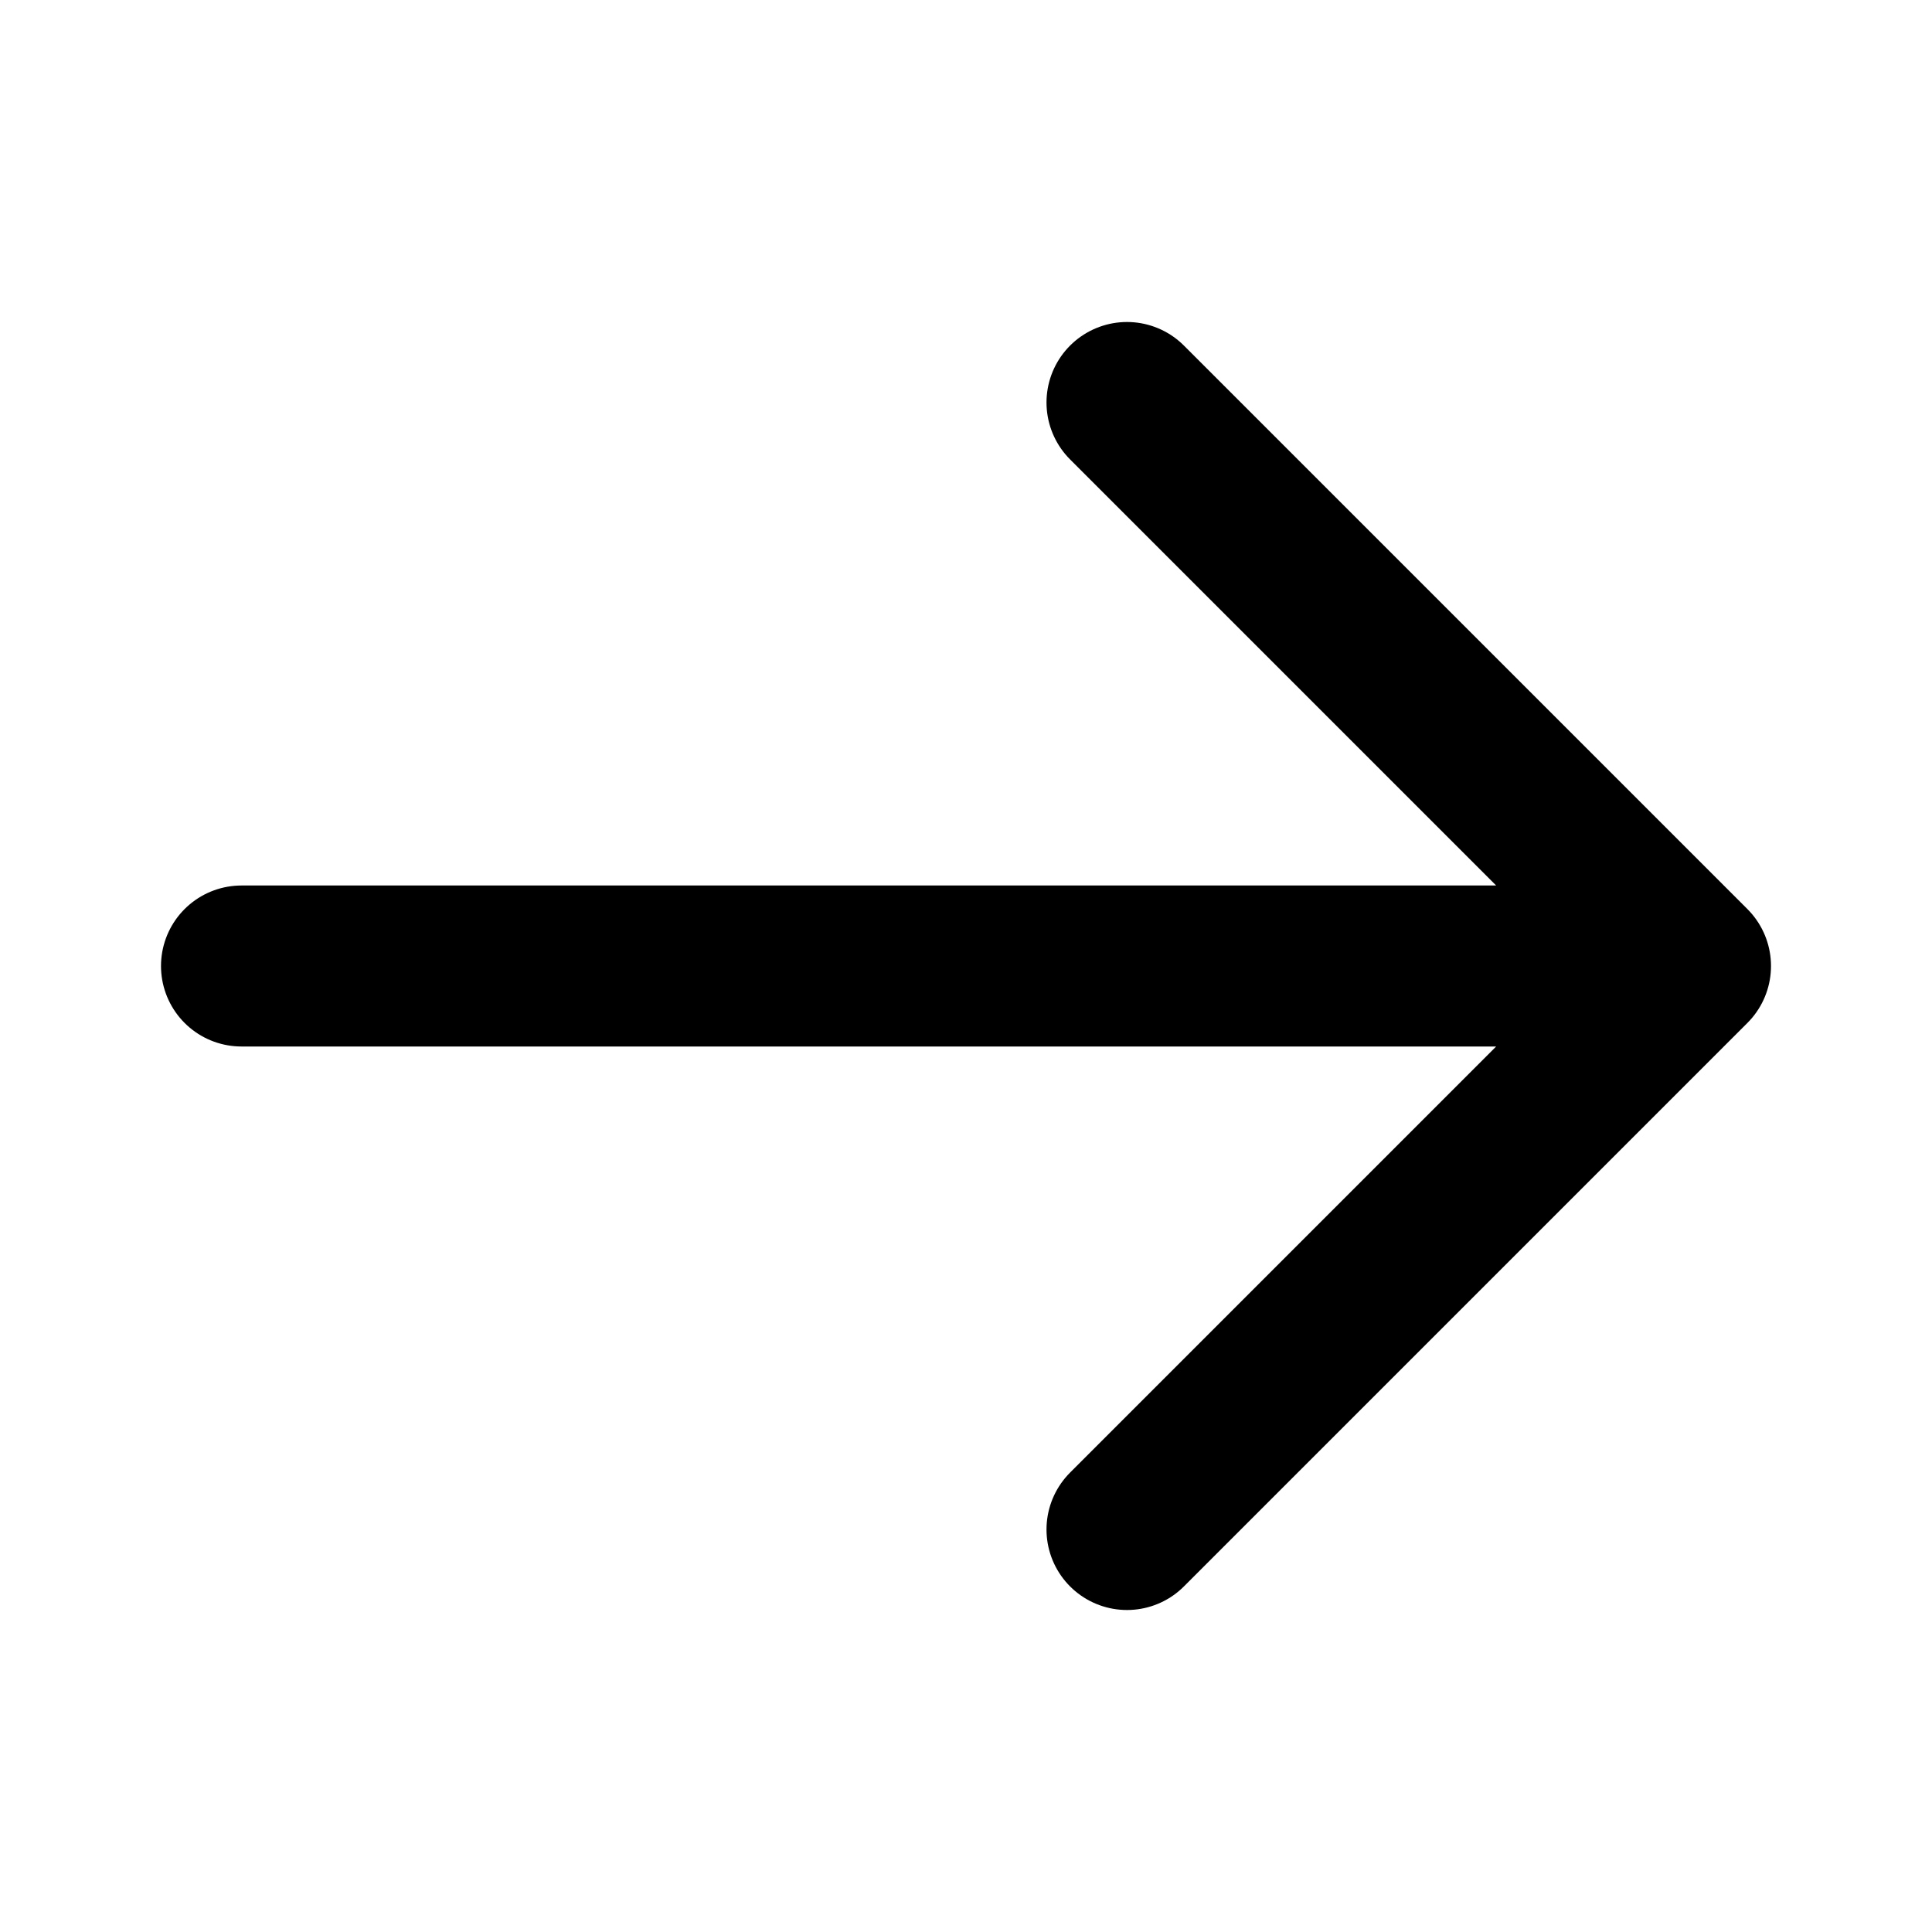
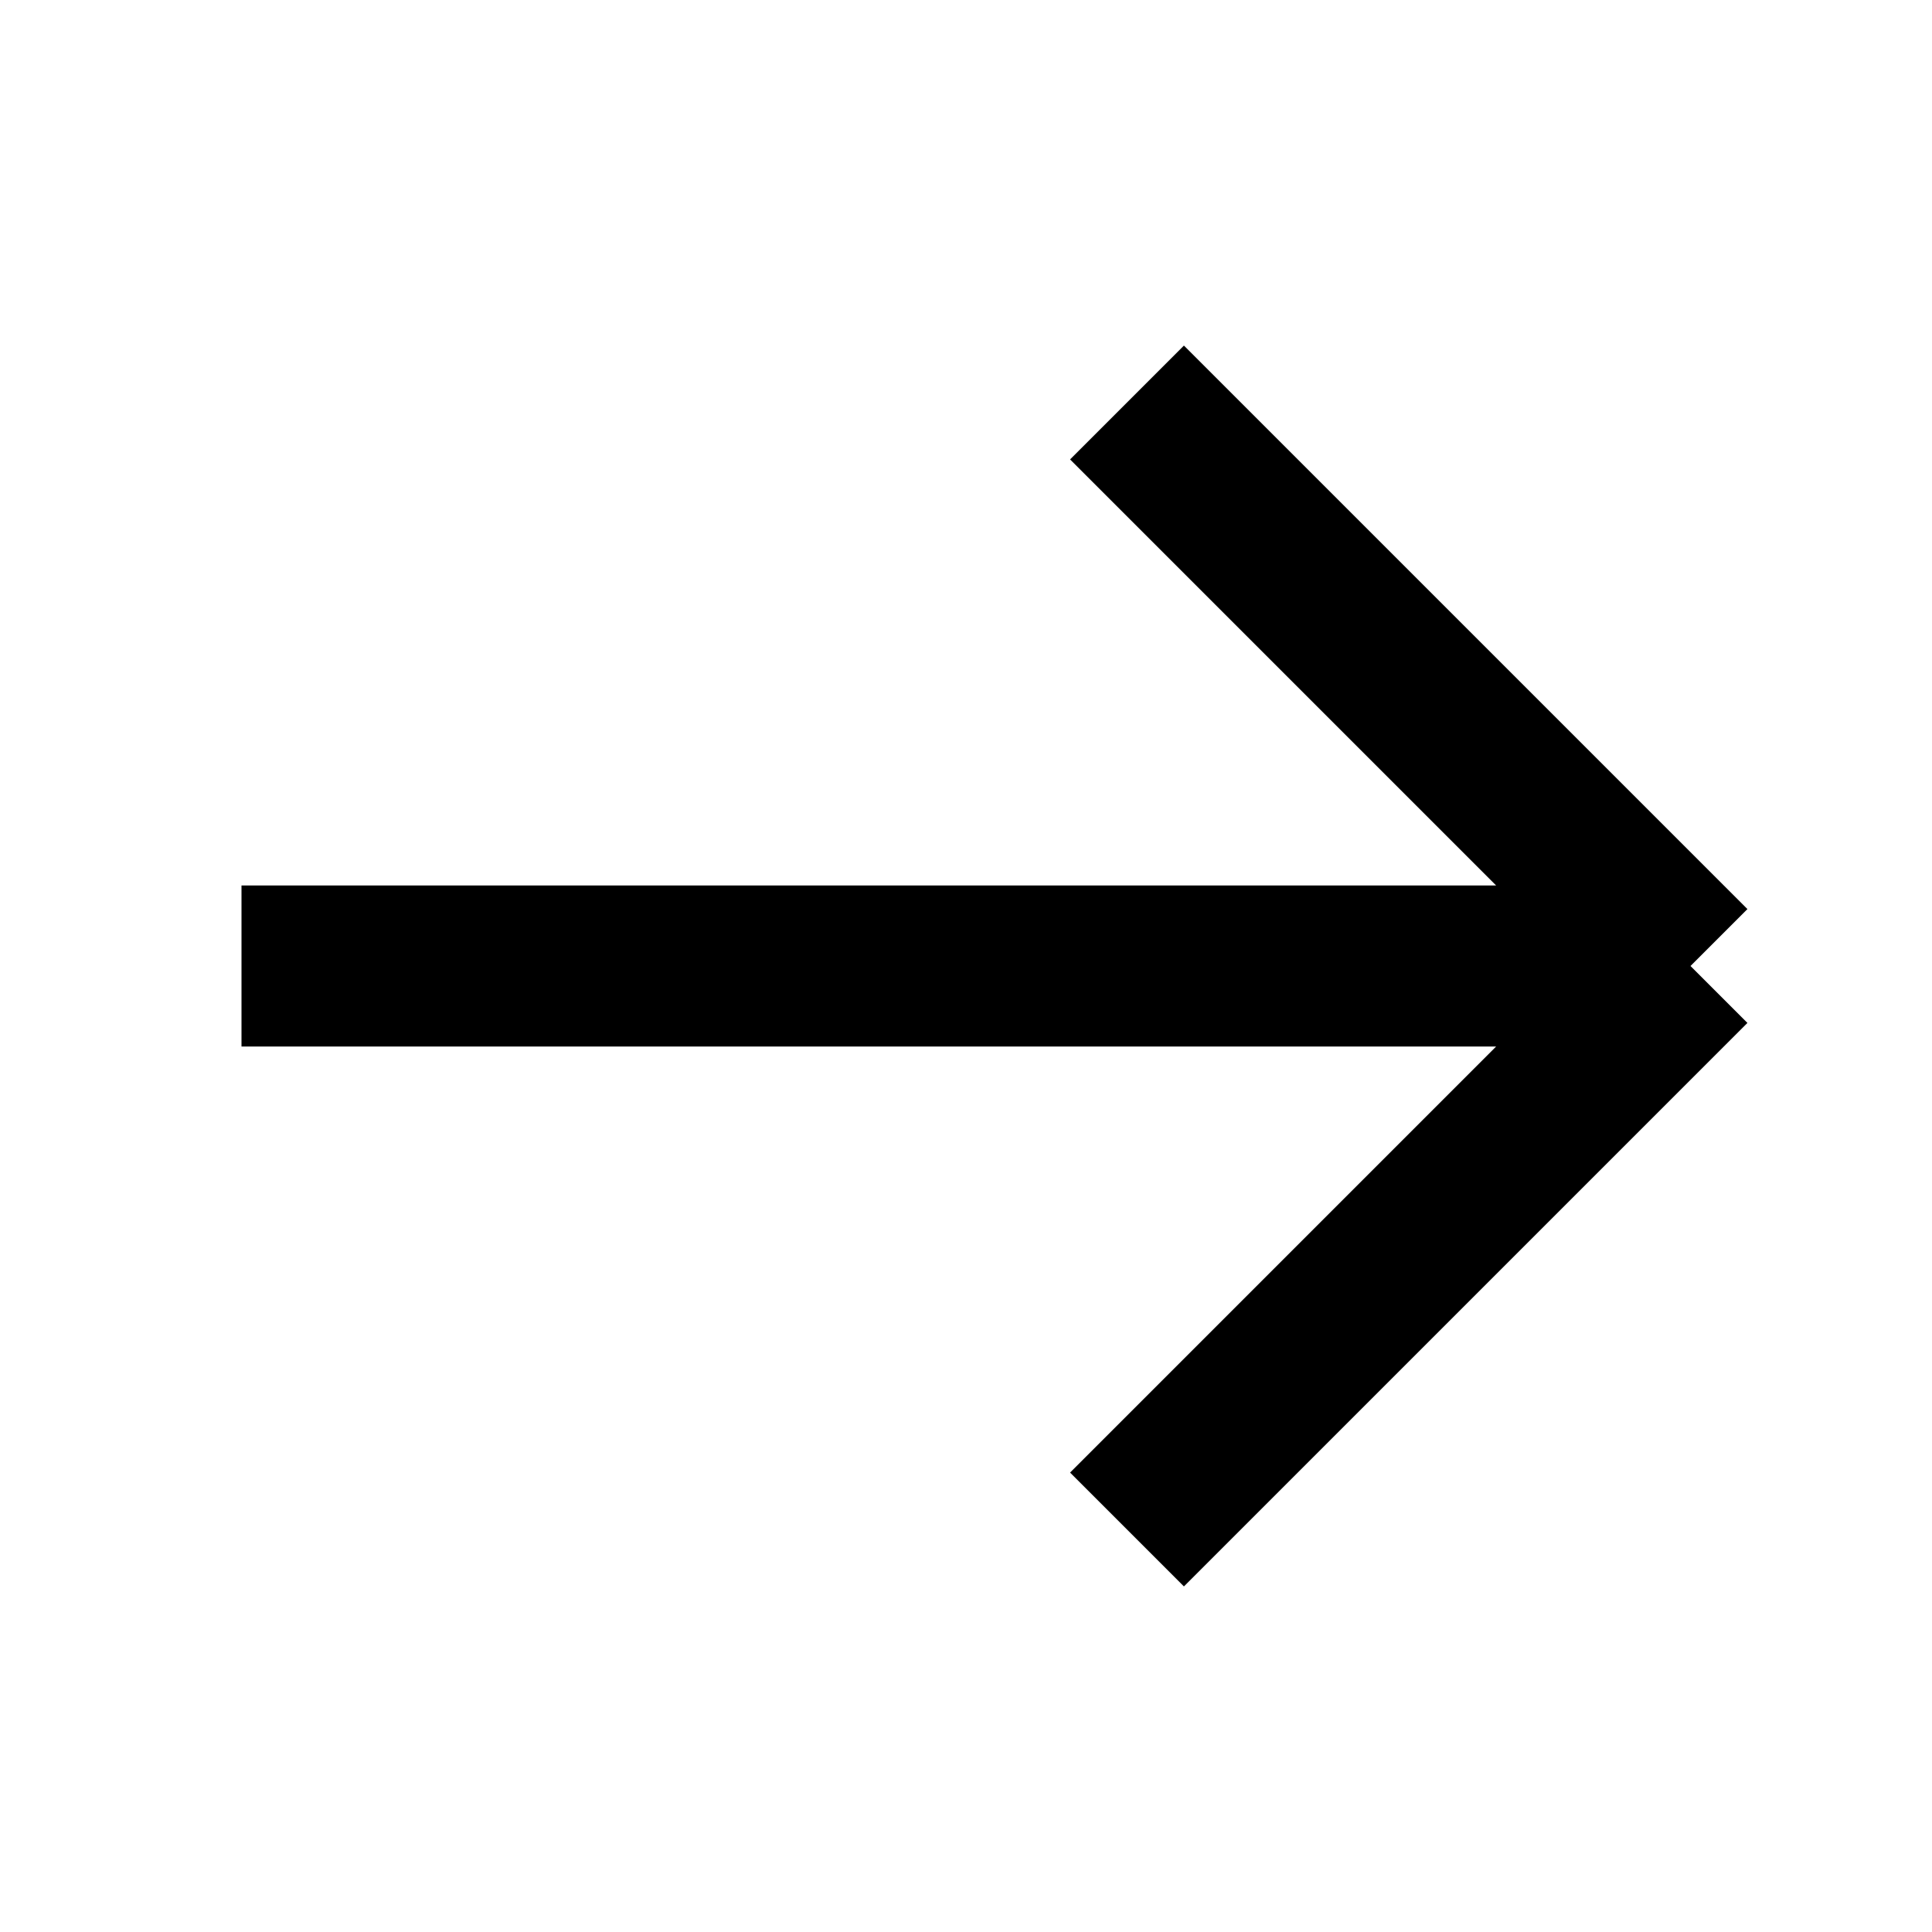
<svg xmlns="http://www.w3.org/2000/svg" class="w-6 h-6" fill="none" stroke="currentColor" viewBox="0 0 24 24">
-   <path stroke-linecap="round" stroke-linejoin="round" stroke-width="2" d="M14 5l7 7m0 0l-7 7m7-7H3" />
+   <path strokeLinecap="round" strokeLinejoin="round" stroke-width="2" d="M14 5l7 7m0 0l-7 7m7-7H3" />
</svg>
